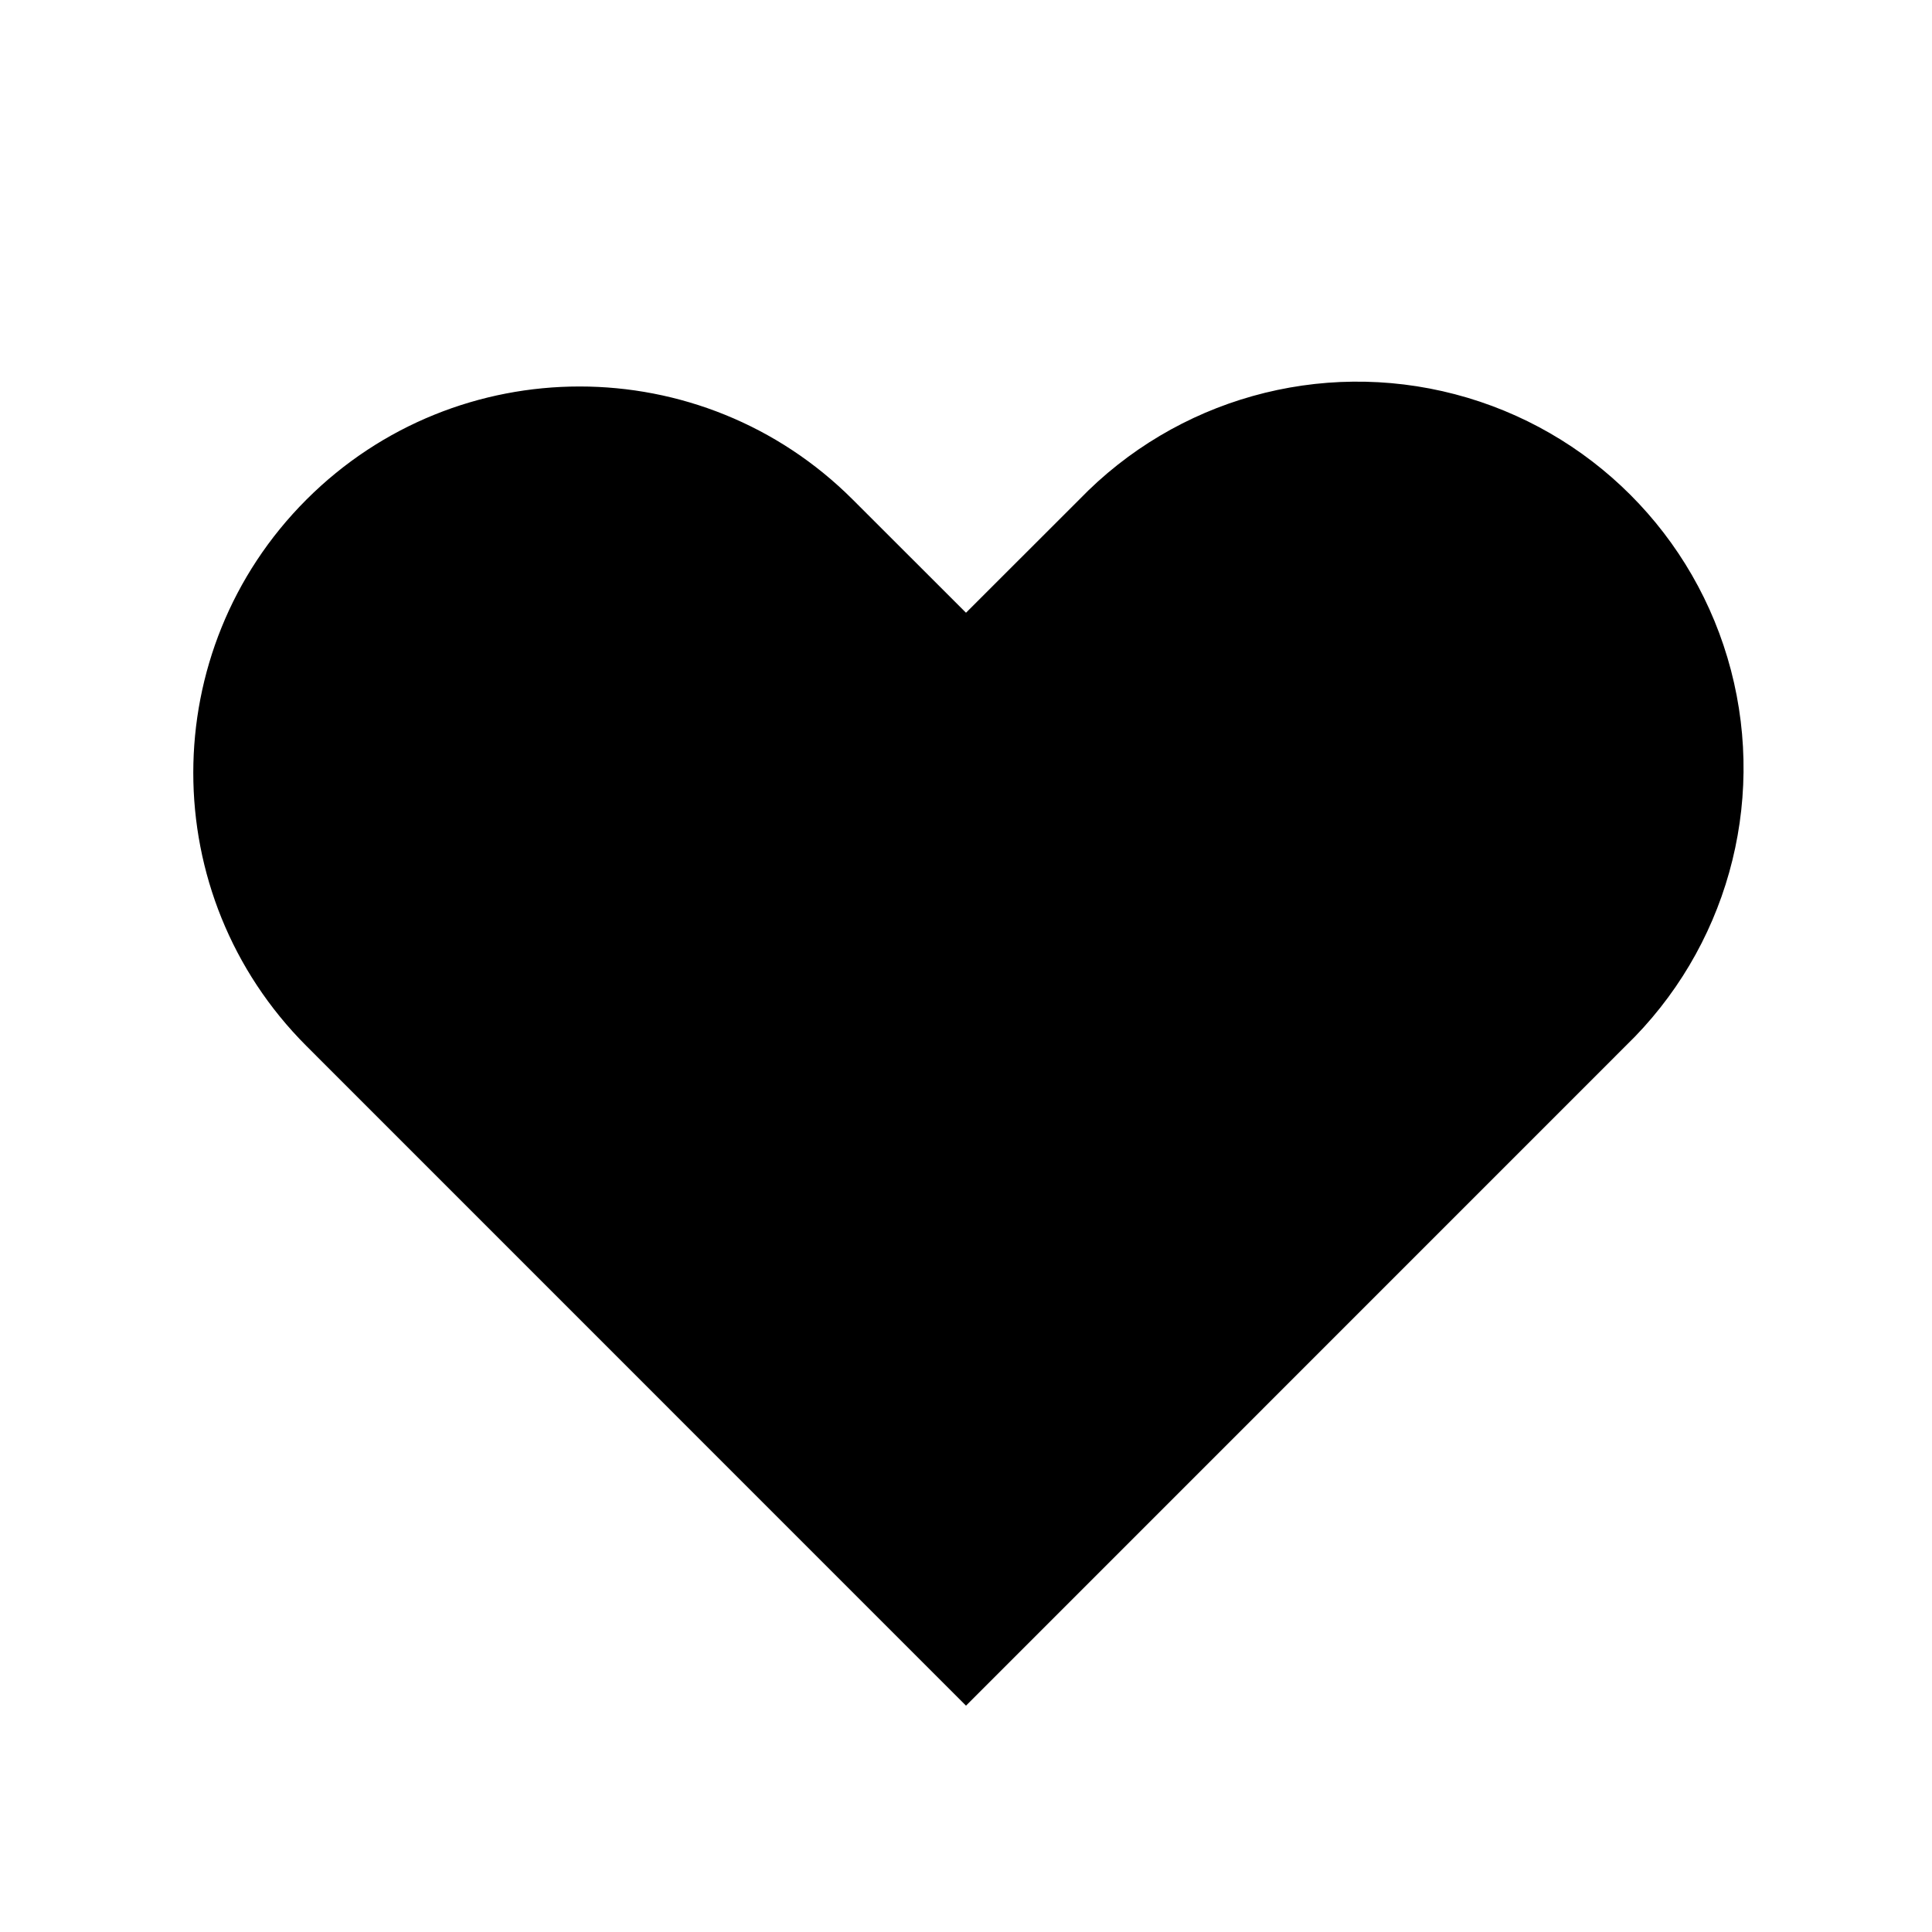
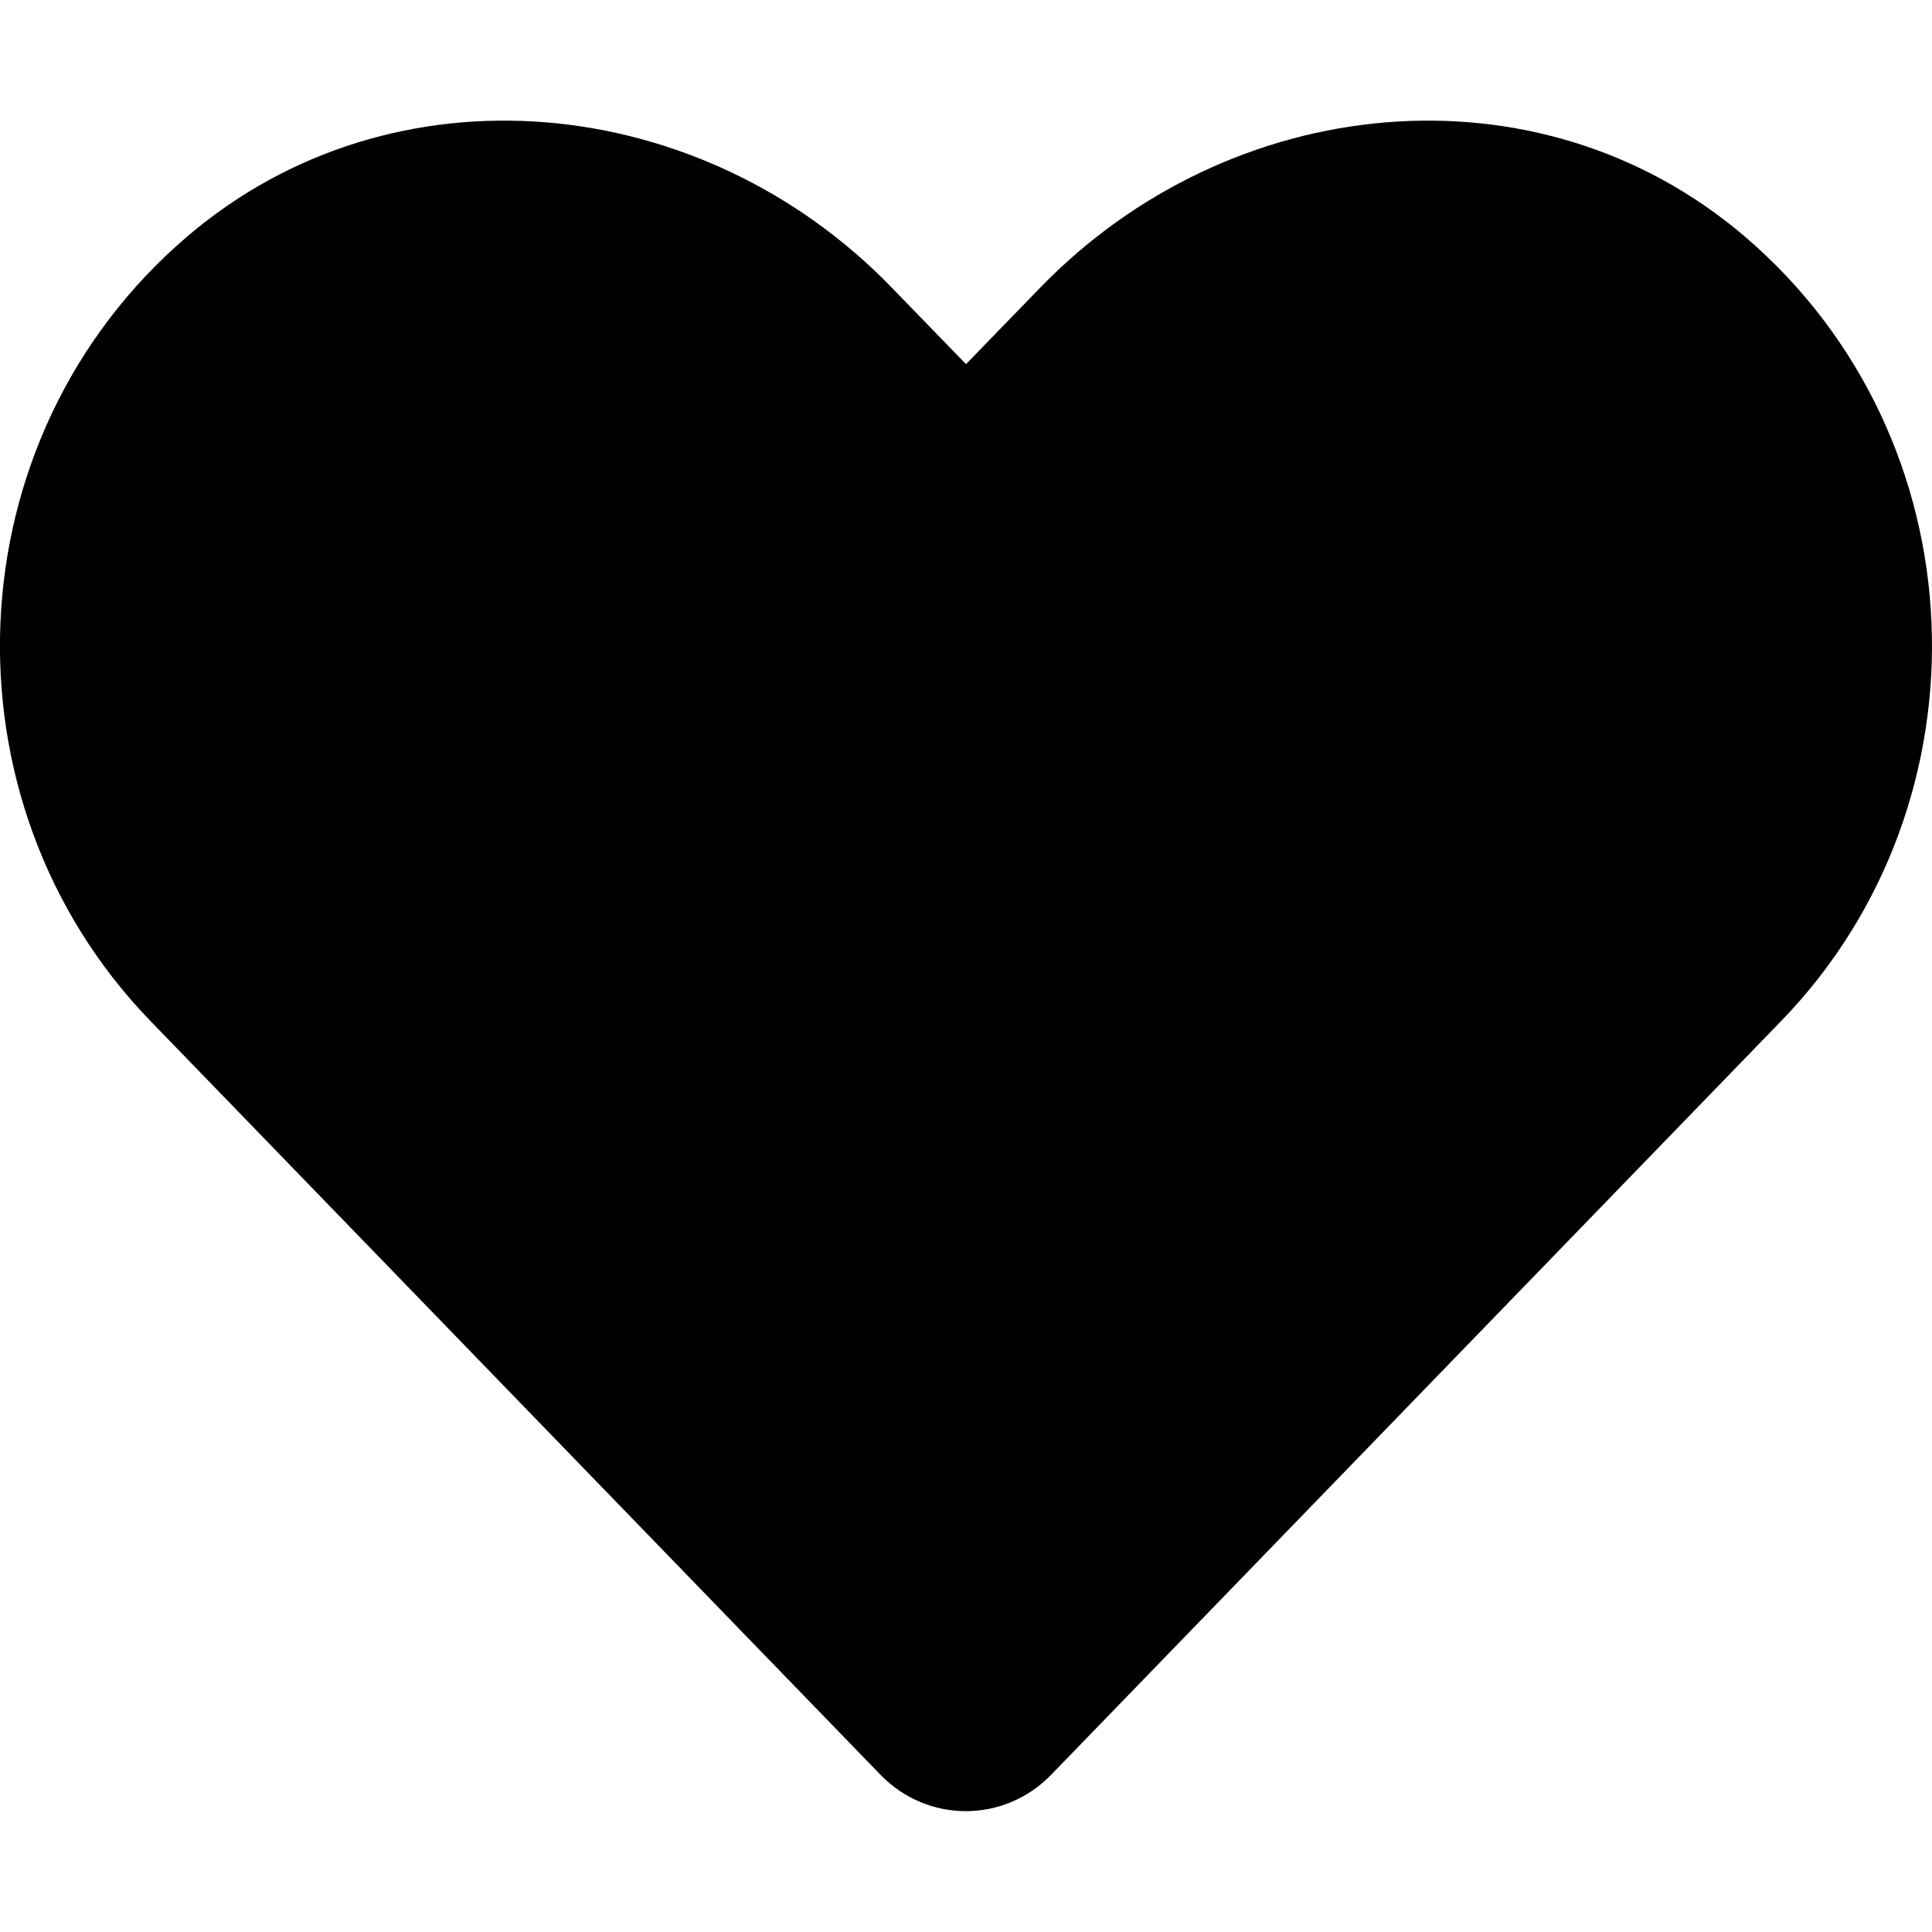
- <svg xmlns="http://www.w3.org/2000/svg" viewBox="0 0 20 20" fill="currentColor">
-   <path fill-rule="evenodd" d="M3.172 5.172a4 4 0 015.656 0L10 6.343l1.172-1.171a4 4 0 115.656 5.656L10 17.657l-6.828-6.829a4 4 0 010-5.656z" clip-rule="evenodd" />
+ <svg xmlns="http://www.w3.org/2000/svg" class="w-64 h-64" fill="currentColor" viewBox="0 0 512 512">
+   <path d="M462.3 62.6C407.5 15.9 326 24.3 275.7 76.2L256 96.5l-19.7-20.3C186.1 24.3 104.5 15.9 49.7 62.6c-62.8 53.6-66.1 149.8-9.9 207.9l193.5 199.8c12.5 12.9 32.8 12.9 45.3 0l193.5-199.8c56.3-58.1 53-154.3-9.8-207.9z" />
</svg>
